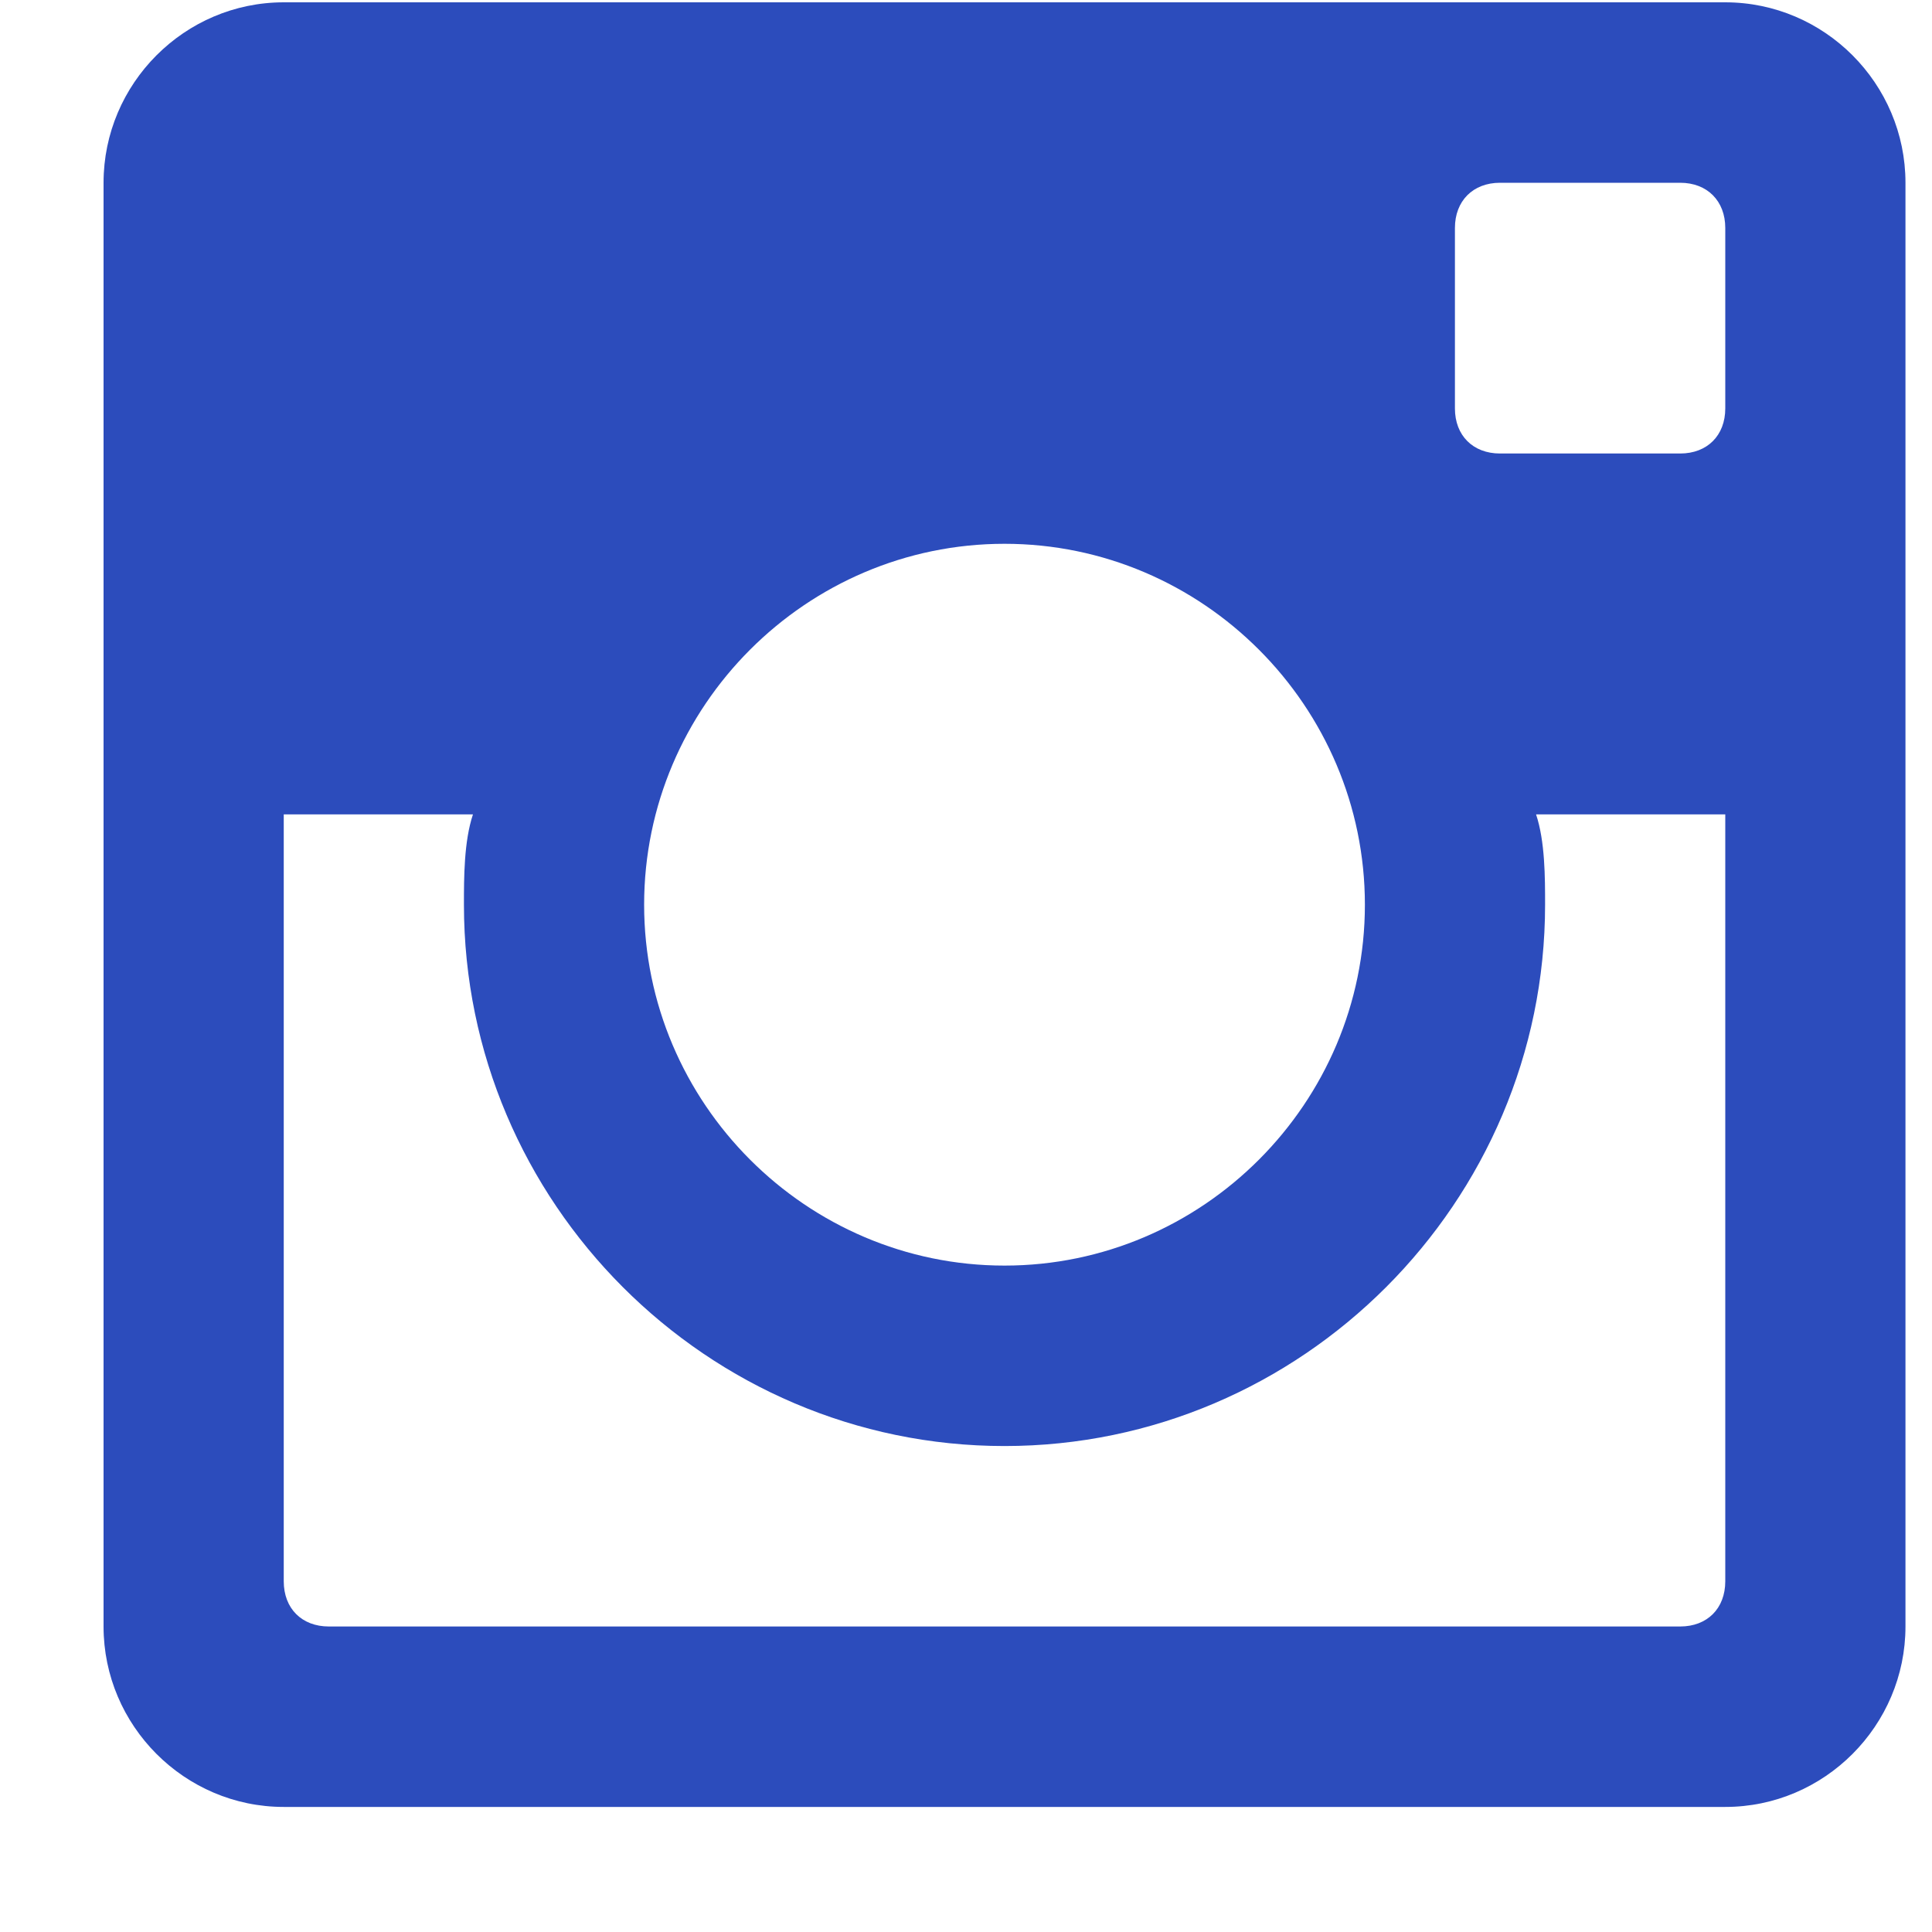
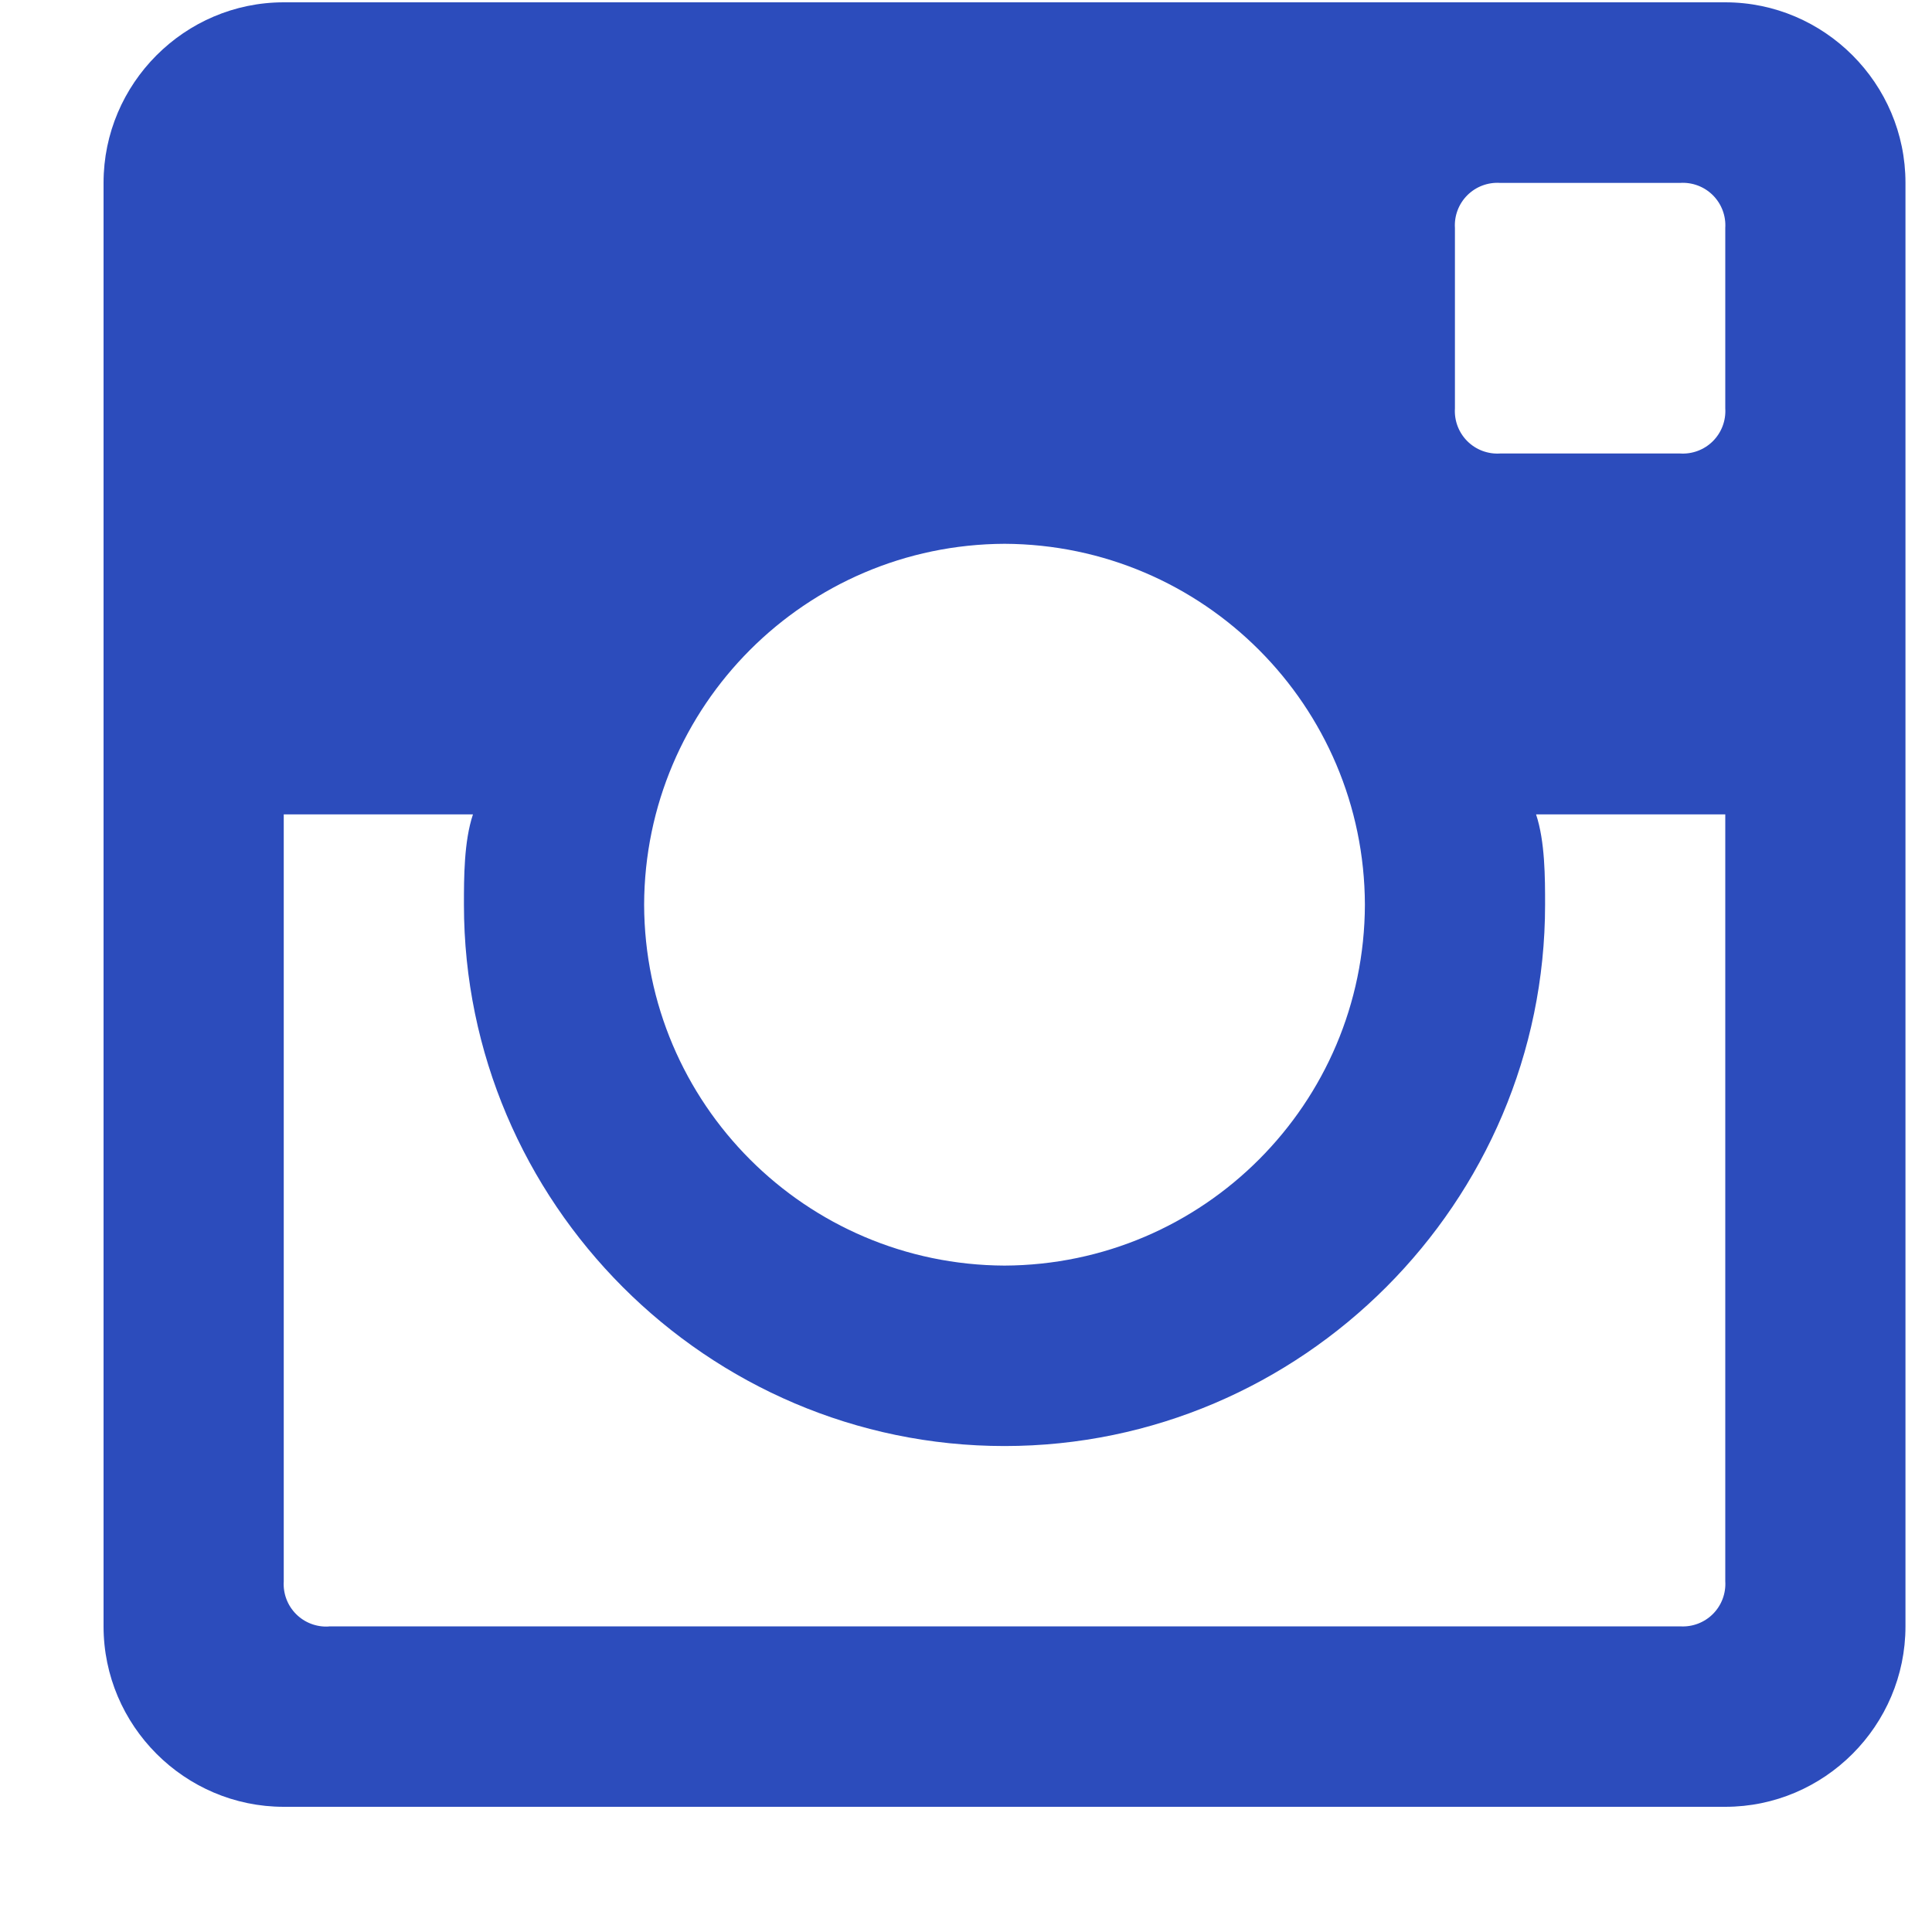
- <svg xmlns="http://www.w3.org/2000/svg" width="15" height="15" viewBox="0 0 15 15" fill="none">
-   <path d="M13.395 0.018H2.203C1.433 0.018 0.804 0.649 0.804 1.419V12.628C0.804 13.398 1.433 14.029 2.203 14.029H13.395C14.165 14.029 14.794 13.398 14.794 12.628V1.419C14.794 0.649 14.165 0.018 13.395 0.018ZM7.799 4.222C9.338 4.222 10.597 5.482 10.597 7.024C10.597 8.565 9.338 9.826 7.799 9.826C6.26 9.826 5.001 8.565 5.001 7.024C5.001 5.482 6.26 4.222 7.799 4.222ZM2.553 12.628C2.343 12.628 2.203 12.488 2.203 12.277V6.323H3.672C3.602 6.533 3.602 6.813 3.602 7.024C3.602 9.335 5.49 11.227 7.799 11.227C10.107 11.227 11.996 9.335 11.996 7.024C11.996 6.813 11.996 6.533 11.926 6.323H13.395V12.277C13.395 12.488 13.255 12.628 13.045 12.628H2.553ZM13.395 3.171C13.395 3.381 13.255 3.521 13.045 3.521H11.646C11.436 3.521 11.296 3.381 11.296 3.171V1.77C11.296 1.56 11.436 1.419 11.646 1.419H13.045C13.255 1.419 13.395 1.56 13.395 1.77V3.171Z" fill="#2C4CBC" />
+ <svg xmlns="http://www.w3.org/2000/svg" width="15" height="15" fill="none">
+   <path d="M13.395.018H2.203C1.433.018.804.649.804 1.419v11.208c0 .771.63 1.401 1.399 1.401h11.192c.77 0 1.399-.63 1.399-1.401V1.419c0-.771-.63-1.401-1.399-1.401zM7.799 4.222a2.81 2.81 0 0 1 2.798 2.802 2.81 2.81 0 0 1-2.798 2.802 2.81 2.81 0 0 1-2.798-2.802 2.81 2.81 0 0 1 2.798-2.802zm-5.246 8.406a.33.33 0 0 1-.35-.35V6.323h1.469c-.07.21-.07.49-.07.701 0 2.312 1.889 4.203 4.197 4.203s4.197-1.891 4.197-4.203c0-.21 0-.49-.07-.701h1.469v5.954a.33.33 0 0 1-.35.35H2.553zm10.842-9.457a.33.33 0 0 1-.35.35h-1.399a.33.33 0 0 1-.35-.35V1.77a.33.33 0 0 1 .35-.35h1.399a.33.33 0 0 1 .35.35v1.401z" fill="#2c4cbc" />
</svg>
